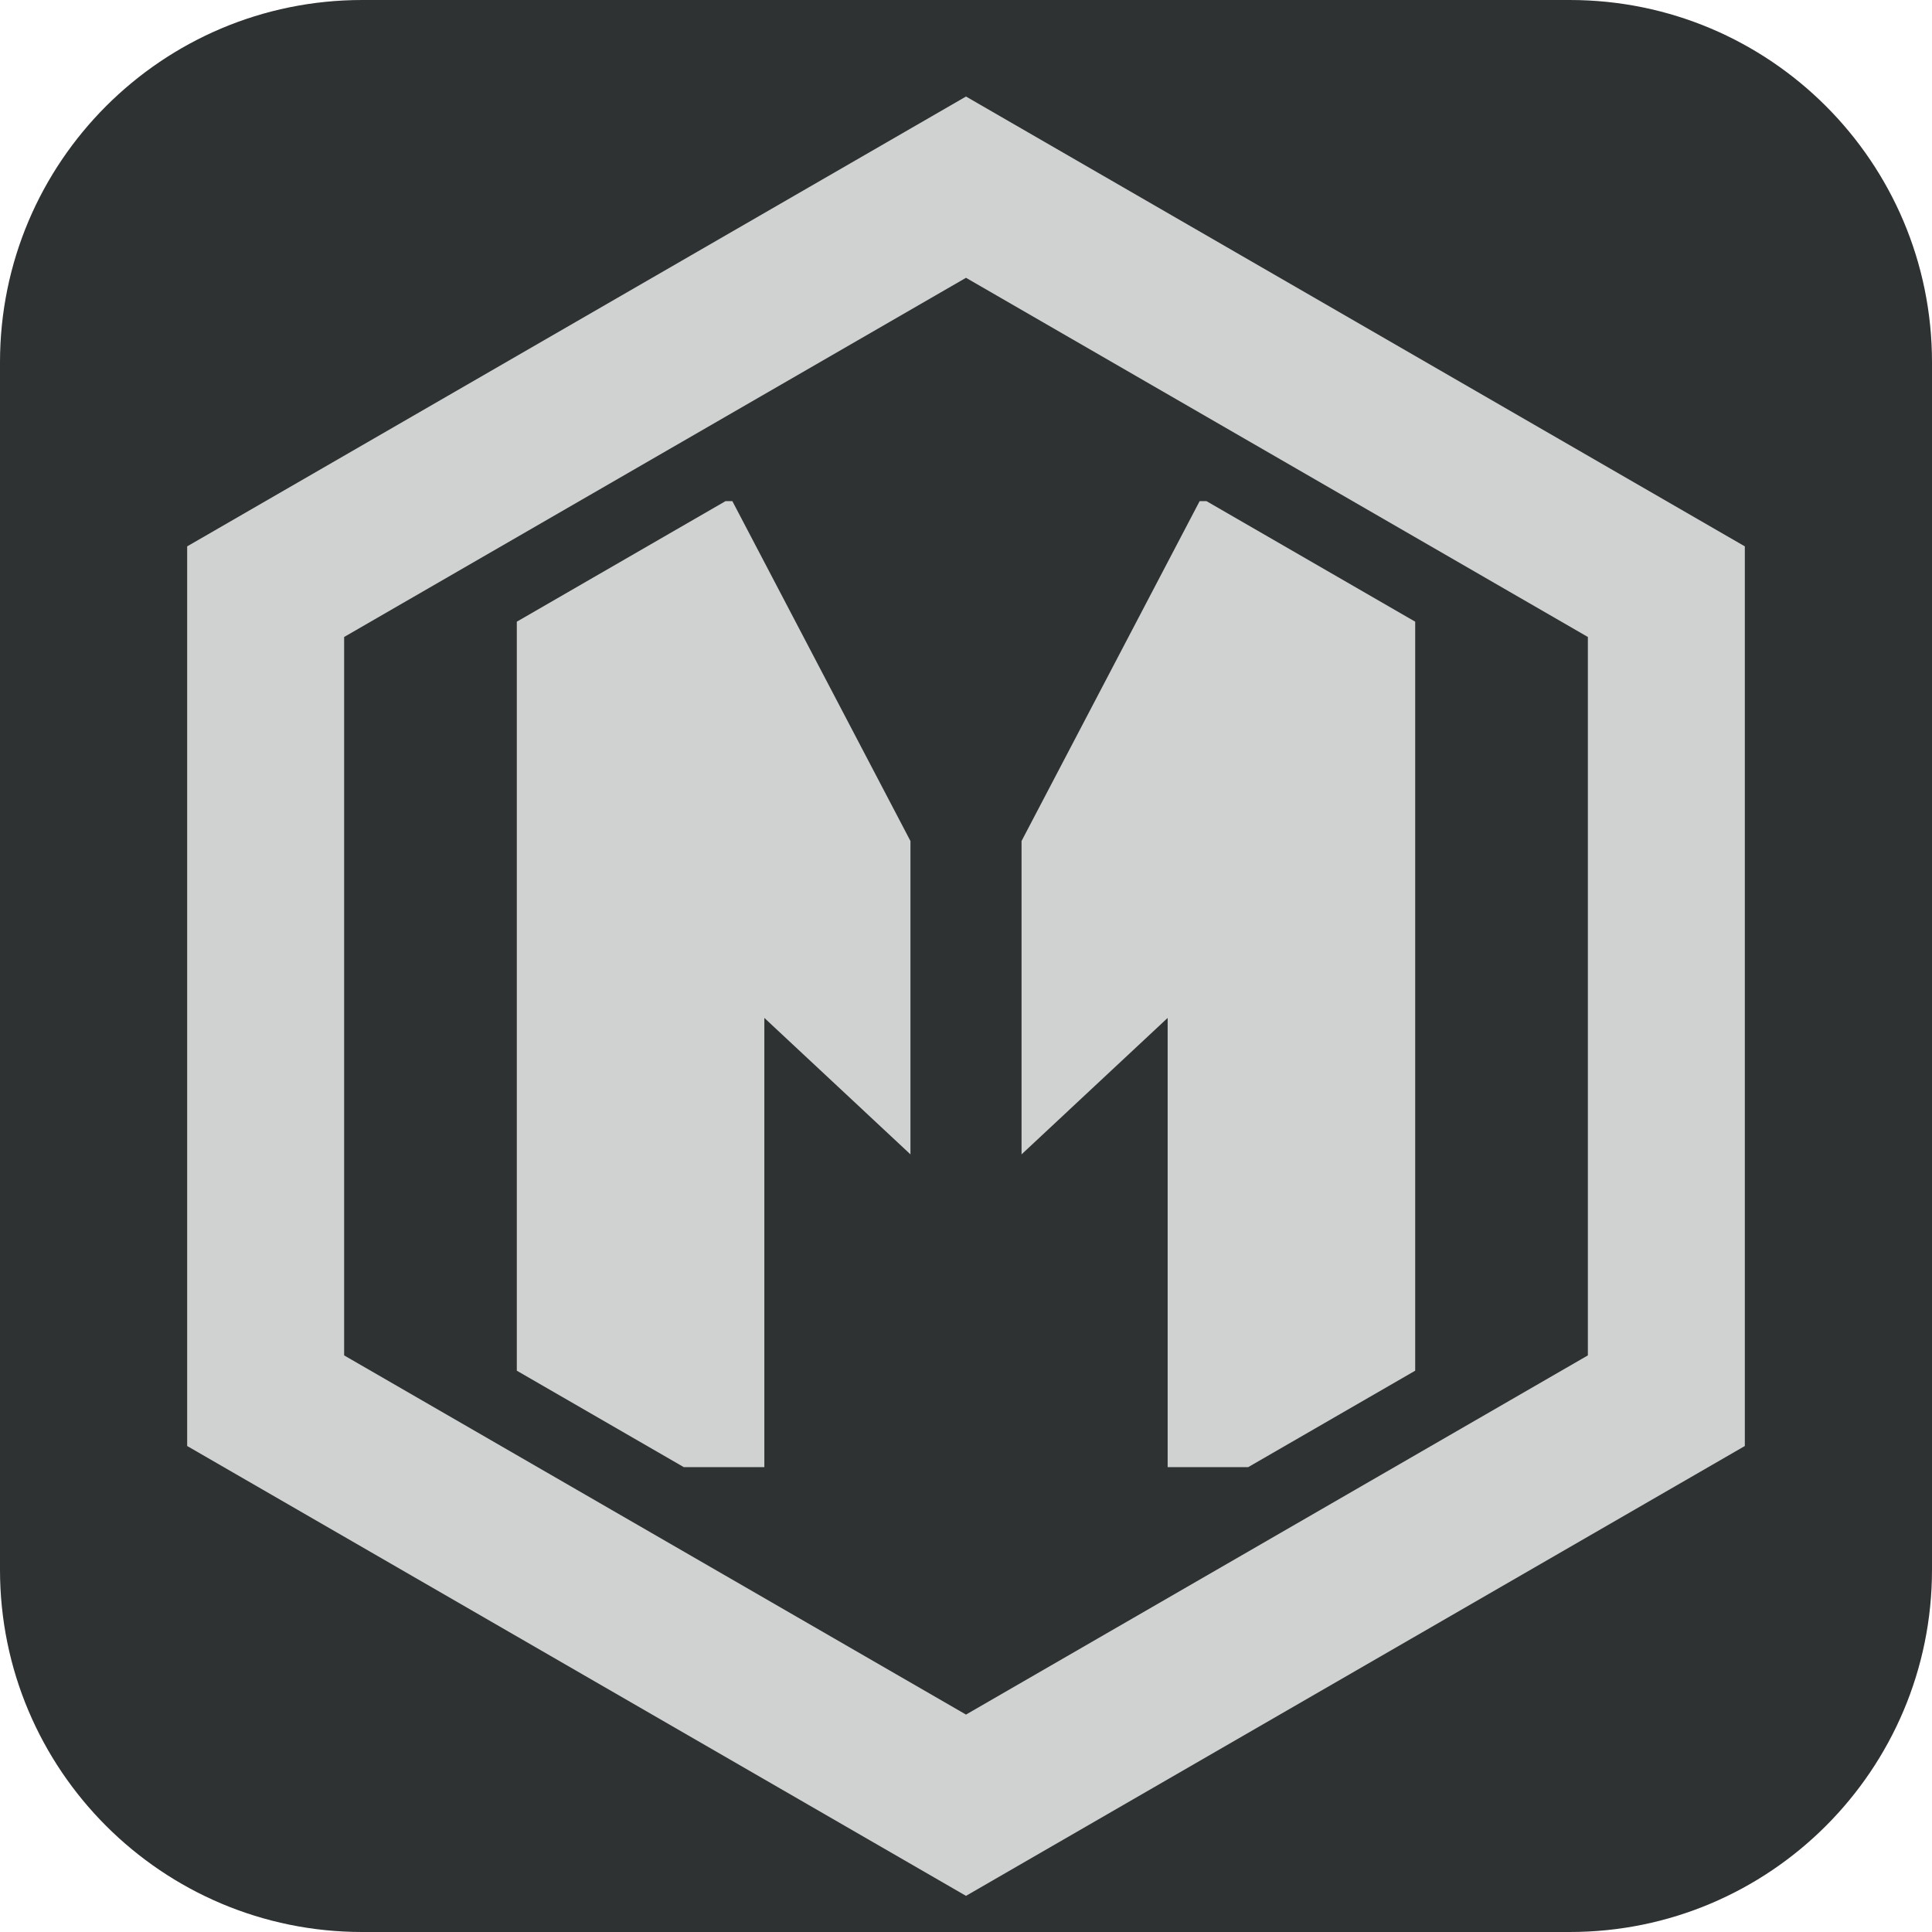
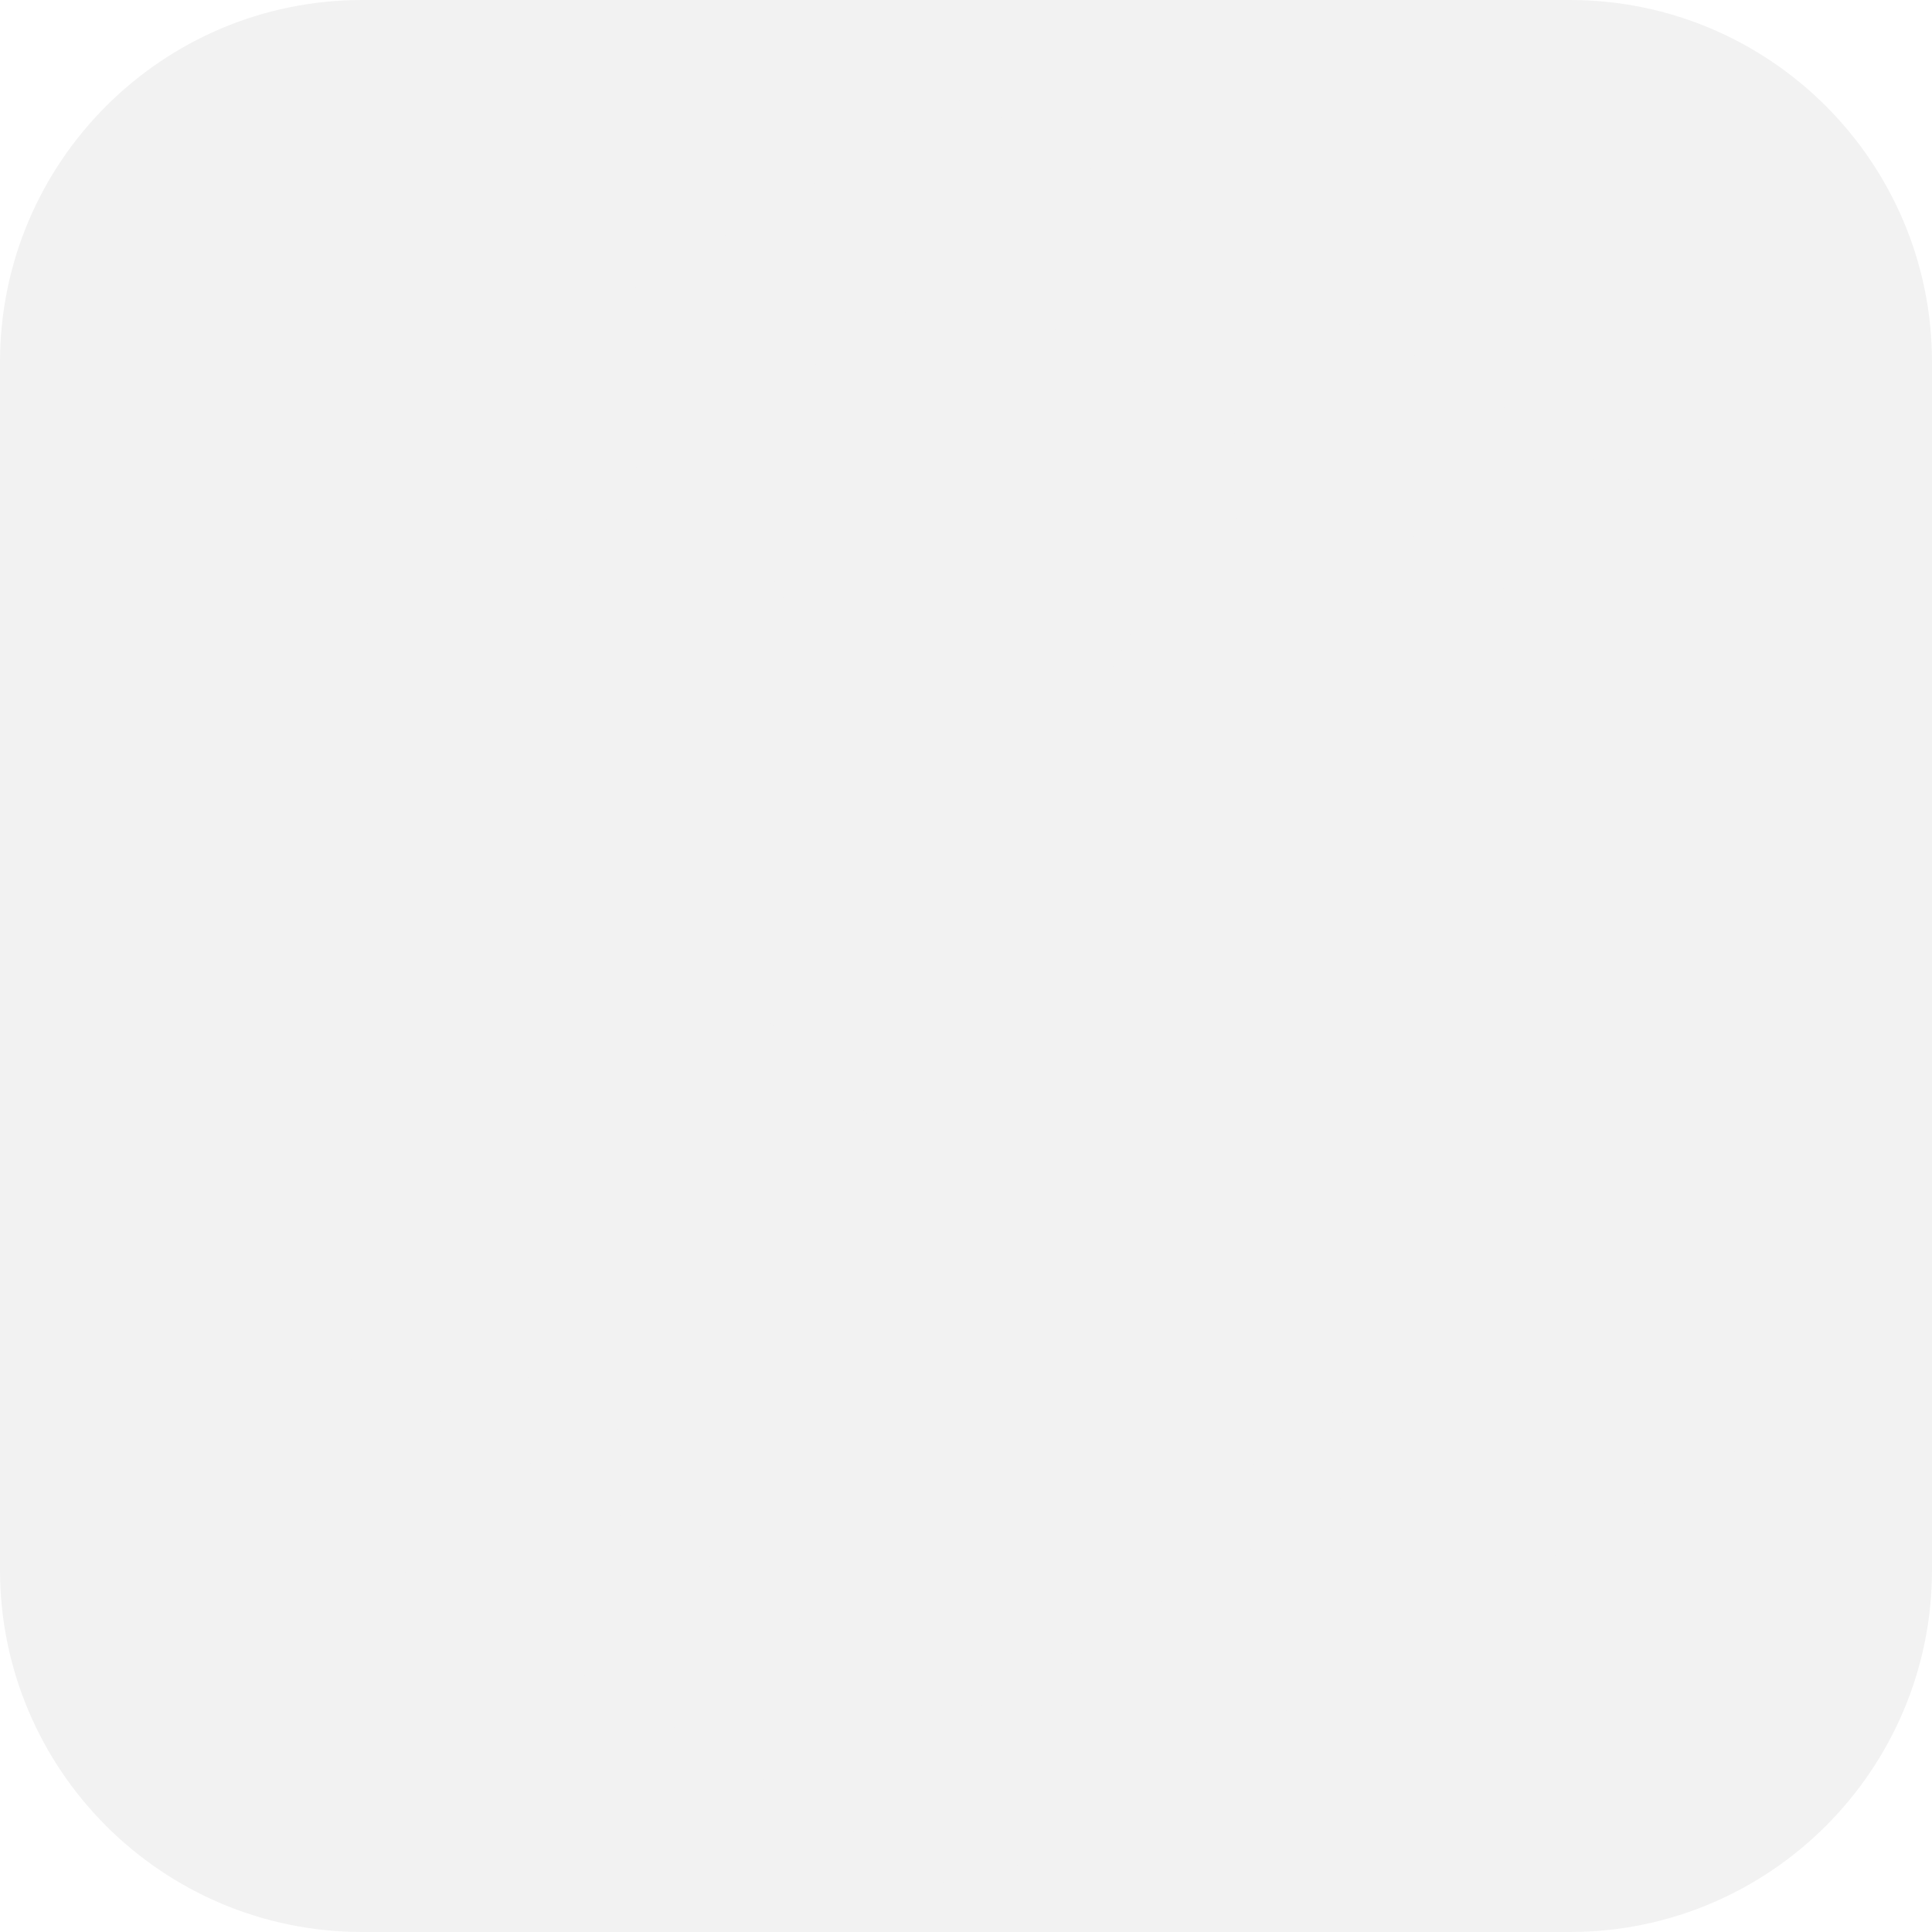
<svg xmlns="http://www.w3.org/2000/svg" viewBox="0 0 32 32">
  <defs>
    <clipPath id="c">
      <polygon points="16.00,3.10 27.60,9.80 27.60,23.20 16.00,29.90 4.40,23.20 4.40,9.80" />
    </clipPath>
    <clipPath id="i">
      <polygon points="16.00,6.00 25.09,11.25 25.09,21.75 16.00,27.00 6.91,21.75 6.91,11.25" />
    </clipPath>
  </defs>
-   <rect width="32" height="32" rx="6" fill="#2f3232" />
-   <g clip-path="url(#i)" fill="#cfd2d1">
+   <rect width="32" height="32" rx="6" fill="#f2f2f2" />
+   <g clip-path="url(#i)" fill="#f2f2f2">
    <polygon points="8.56,8.30 12.13,8.30 15.08,13.93 15.08,19.12 12.66,16.86 12.66,24.30 8.56,24.30" />
    <polygon points="23.44,8.30 19.87,8.30 16.92,13.93 16.92,19.12 19.34,16.86 19.34,24.30 23.44,24.30" />
  </g>
-   <polygon points="16.00,3.10 27.60,9.80 27.60,23.20 16.00,29.90 4.40,23.20 4.40,9.80" fill="none" stroke="#cfd2d1" stroke-width="2.6" stroke-linejoin="miter" />
+   <polygon points="16.00,3.10 27.60,9.80 27.60,23.20 16.00,29.90 4.40,23.20 4.40,9.80" fill="none" stroke="#f2f2f2" stroke-width="2.6" stroke-linejoin="miter" />
</svg>
